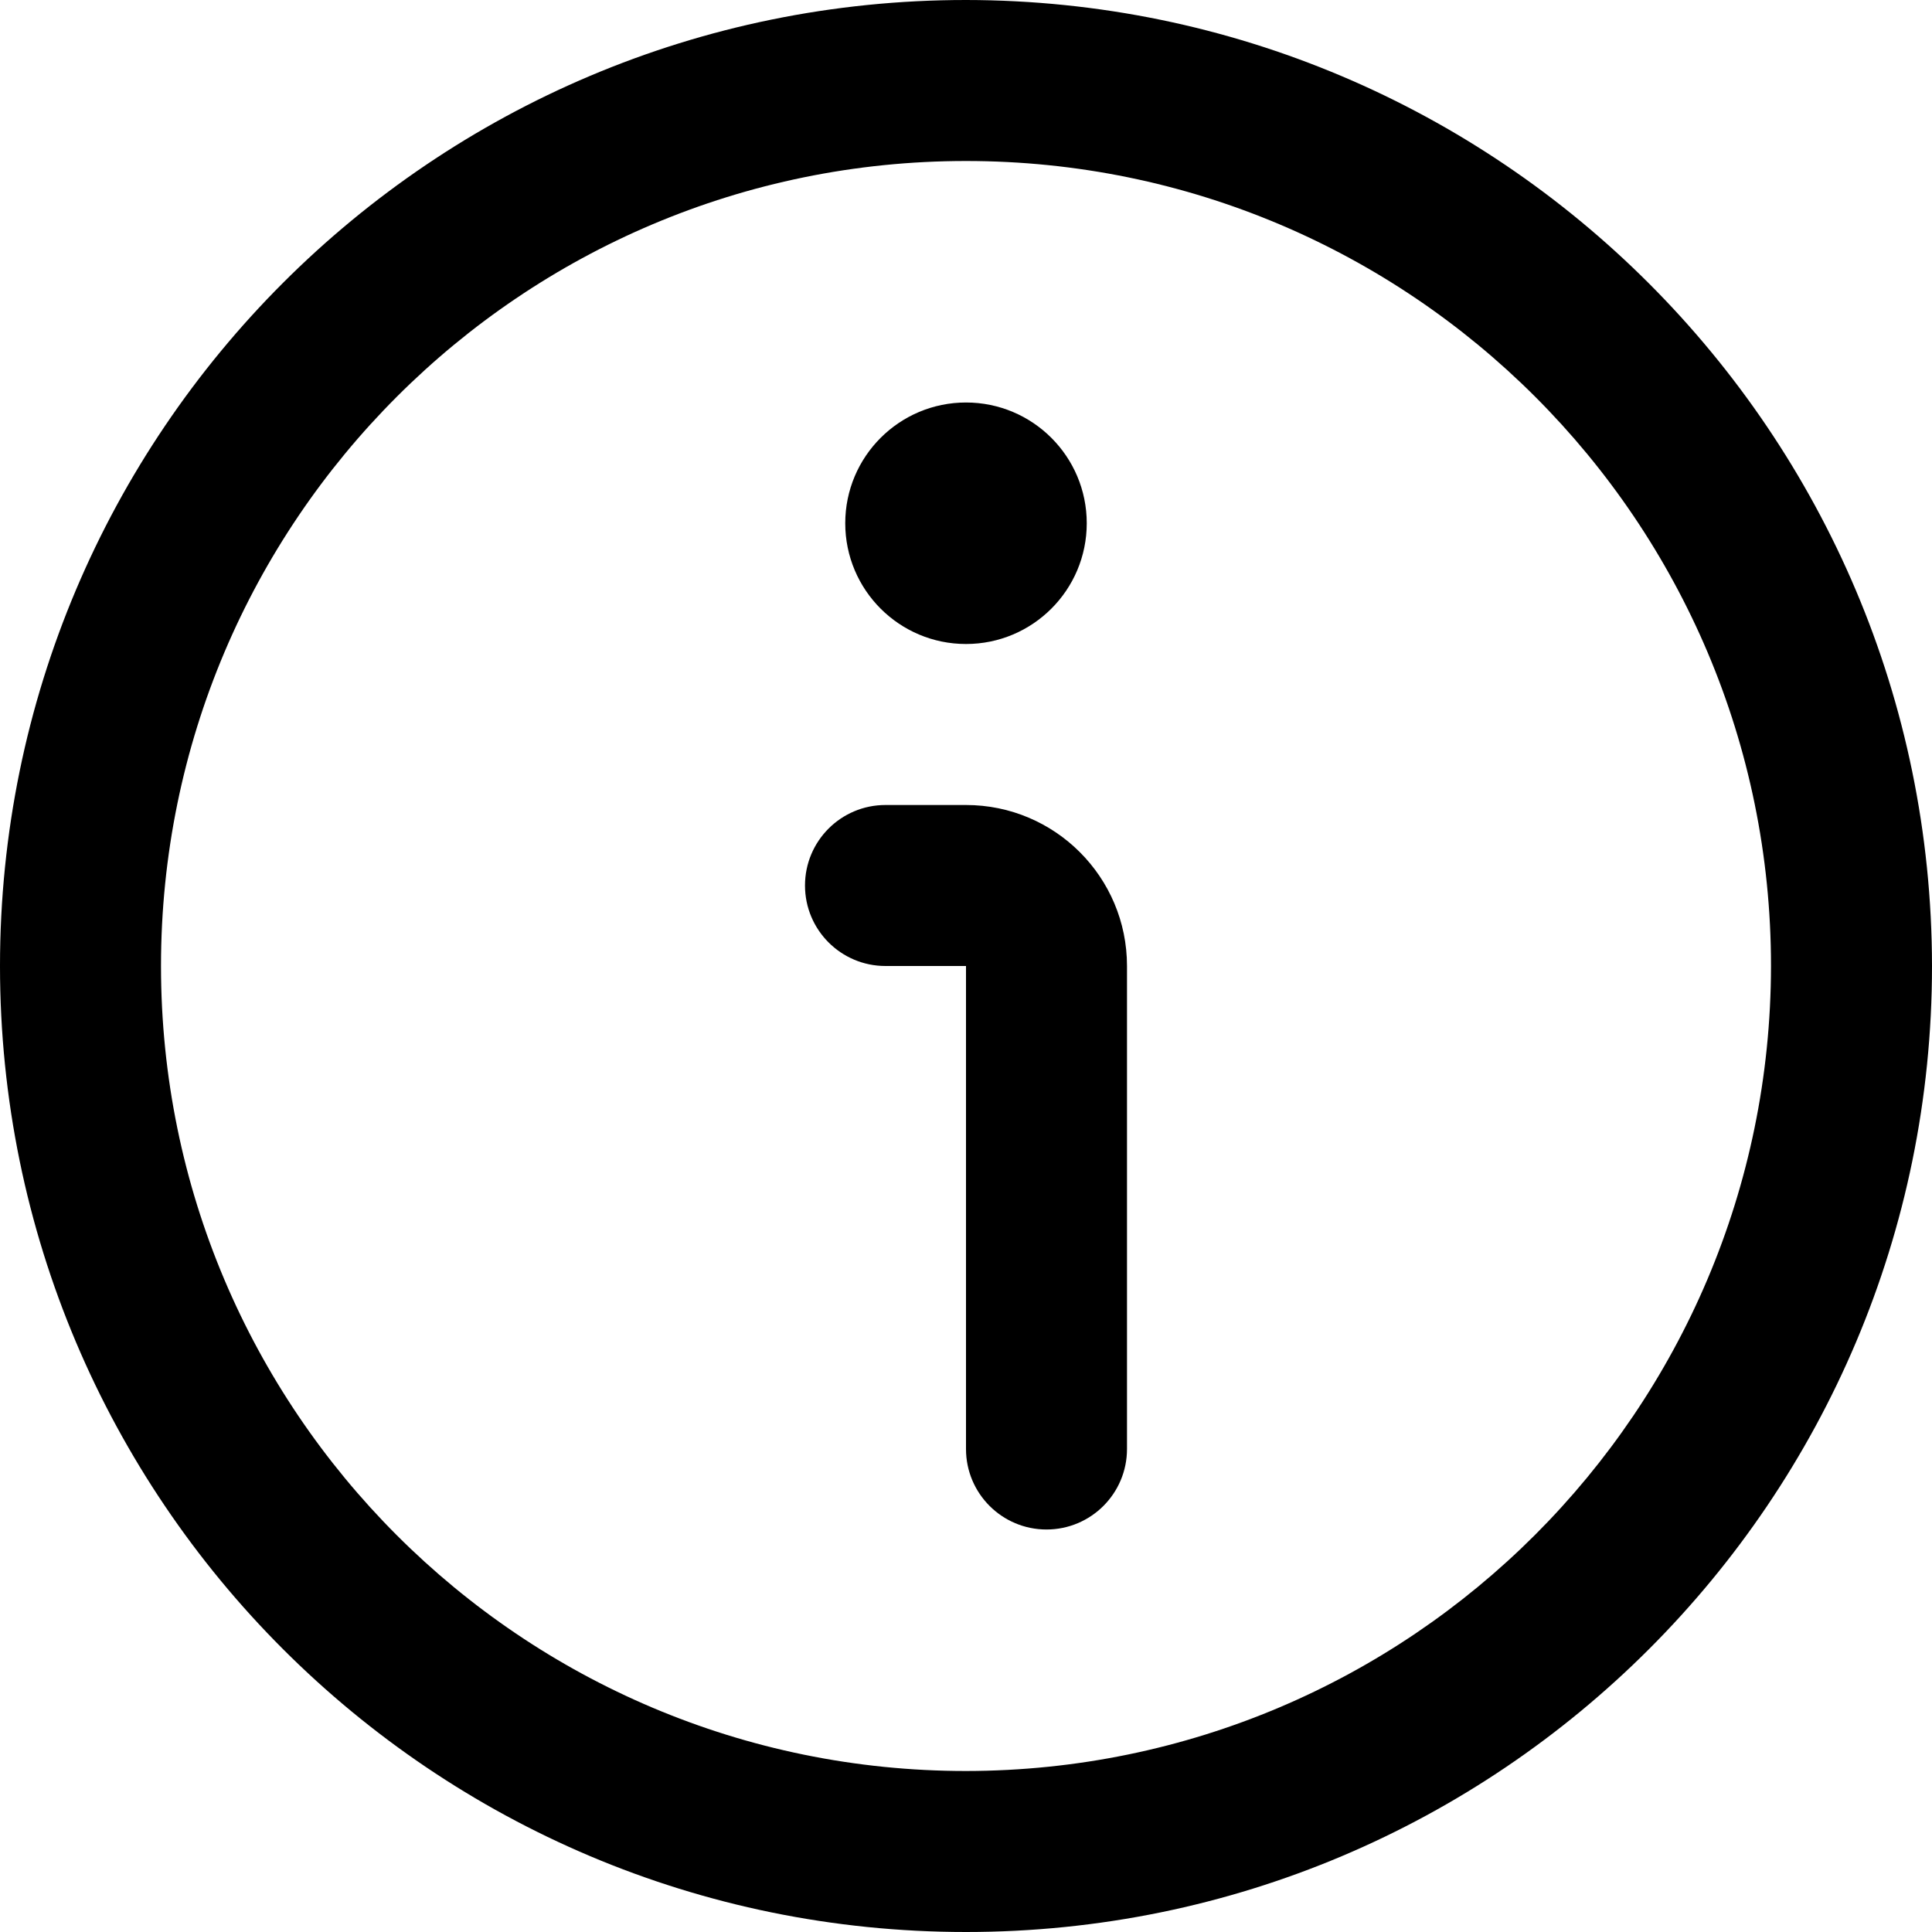
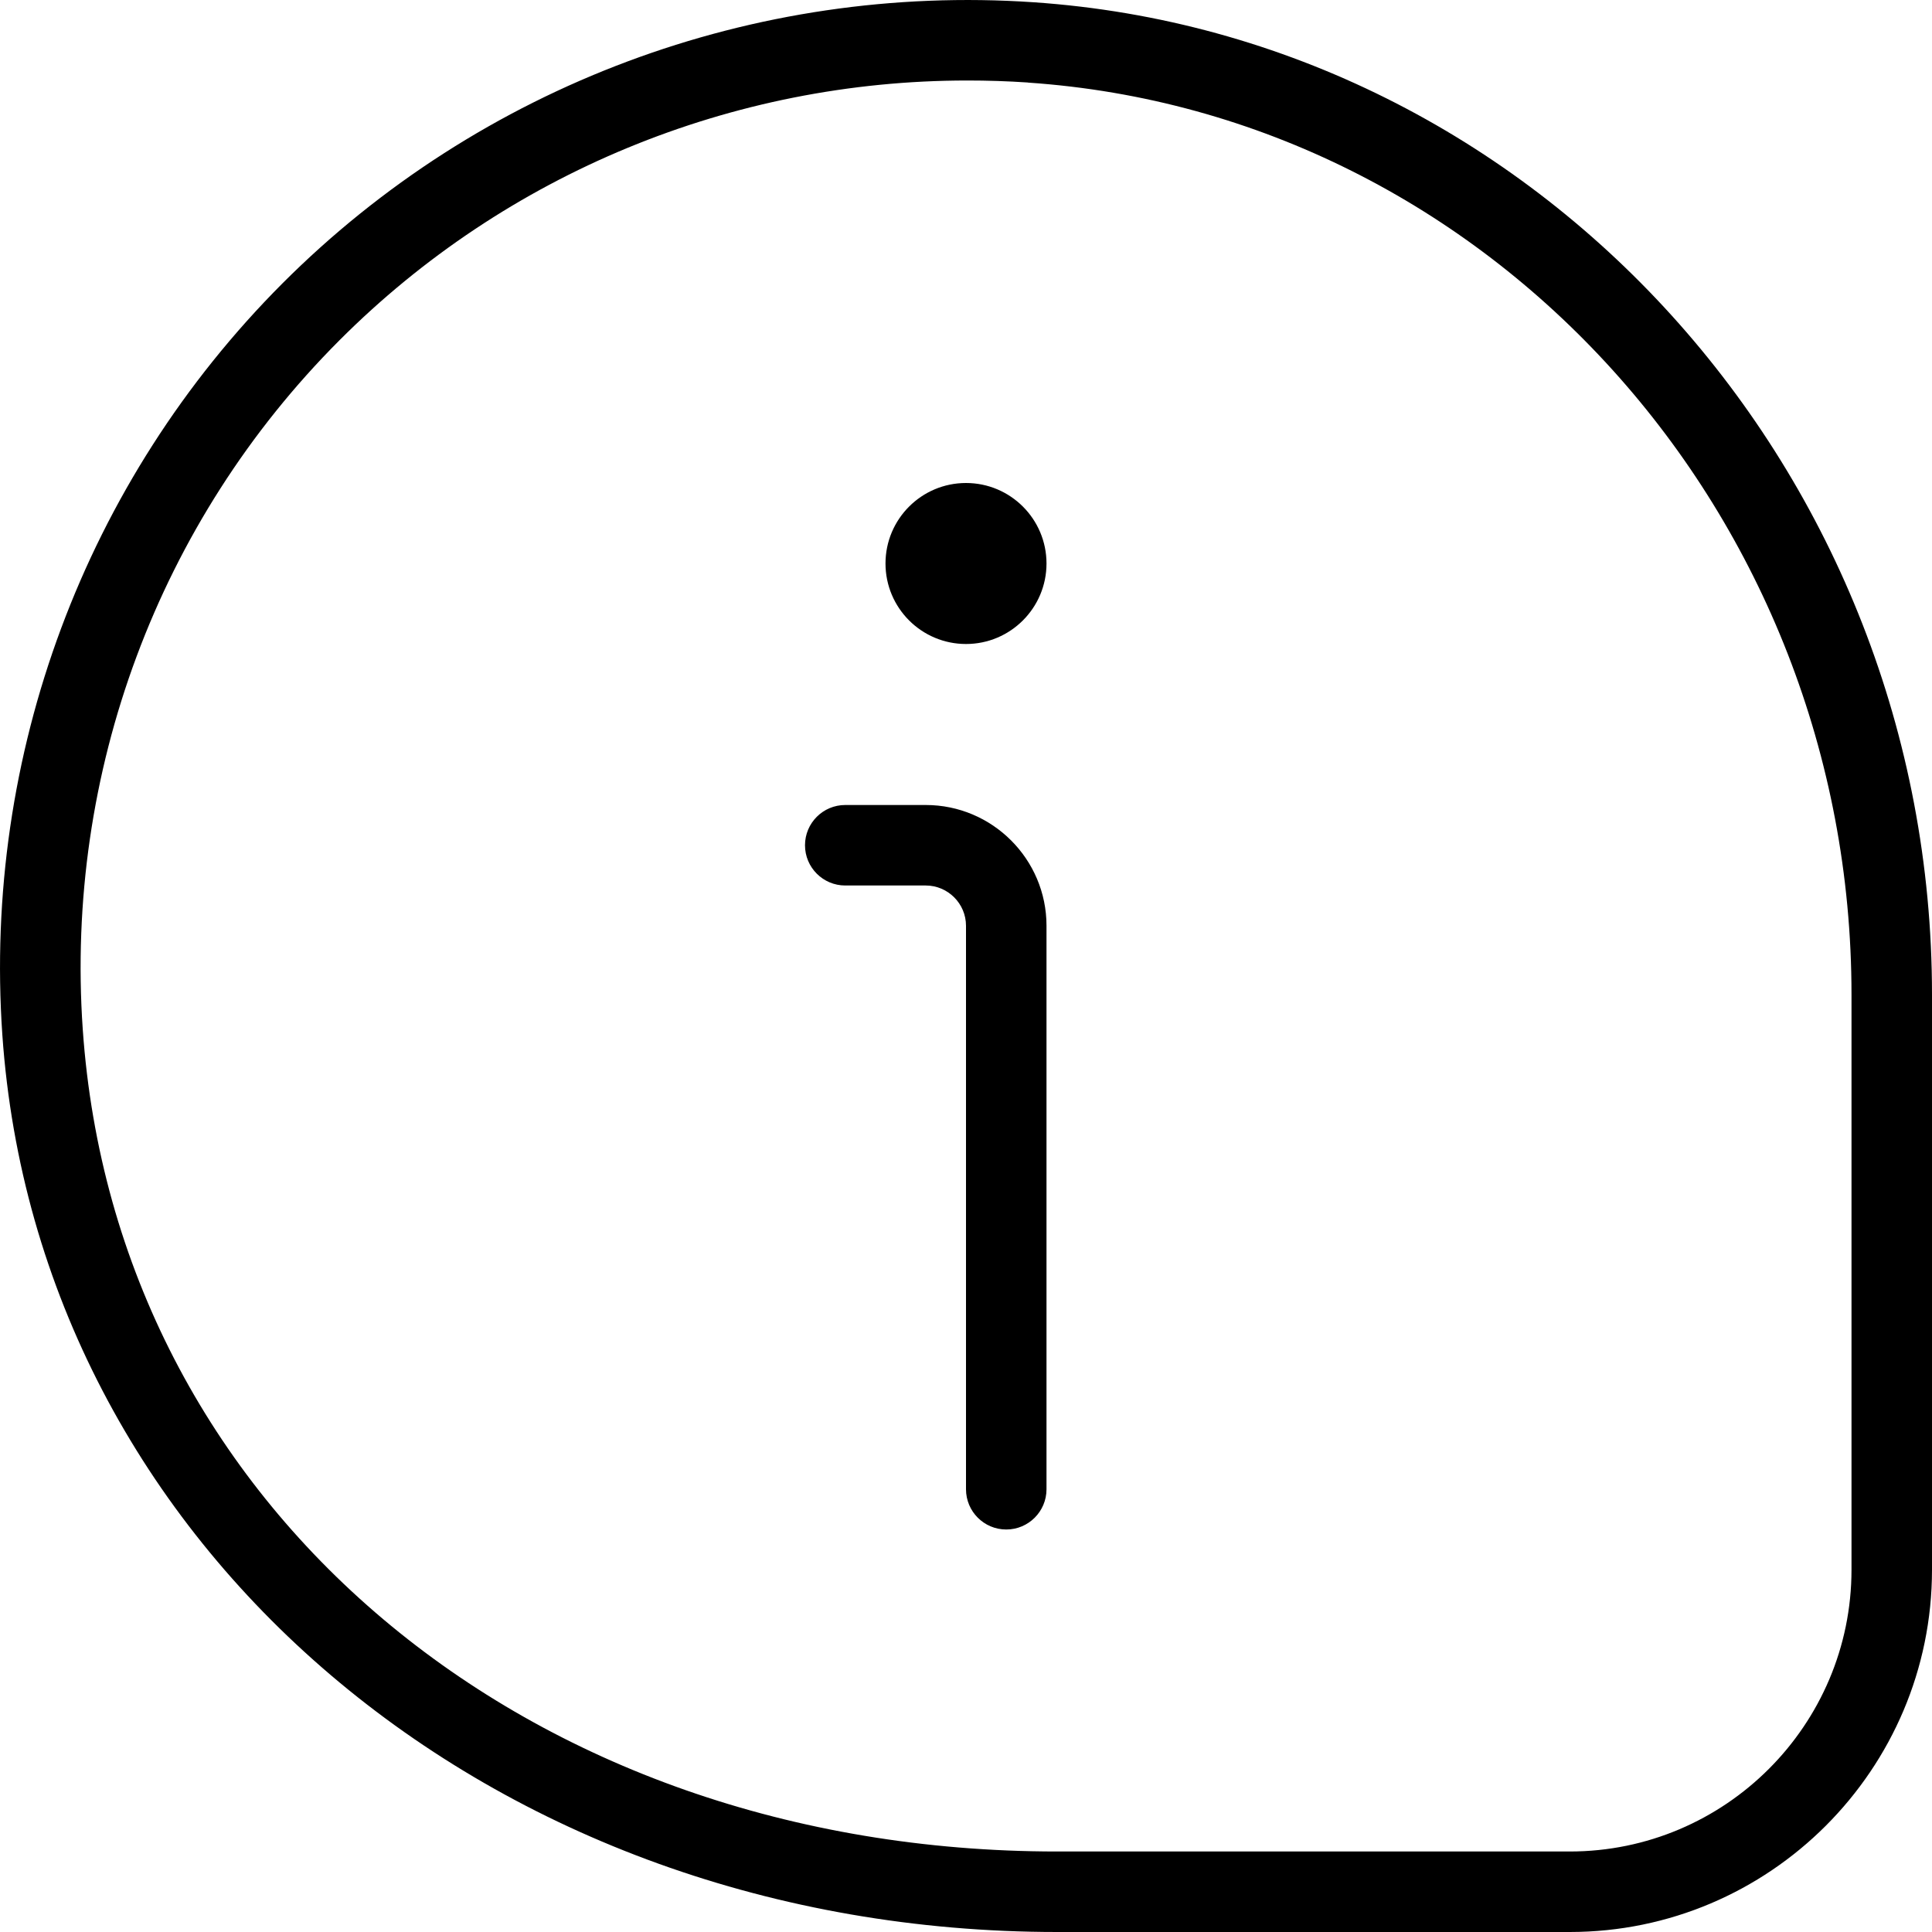
- <svg xmlns="http://www.w3.org/2000/svg" id="Outline" viewBox="0 0 24 24" width="512" height="512">
-   <path d="M12,0A12,12,0,1,0,24,12,12.013,12.013,0,0,0,12,0Zm0,22A10,10,0,1,1,22,12,10.011,10.011,0,0,1,12,22Z" />
-   <path d="M12,10H11a1,1,0,0,0,0,2h1v6a1,1,0,0,0,2,0V12A2,2,0,0,0,12,10Z" />
-   <circle cx="12" cy="6.5" r="1.5" />
+ <svg xmlns="http://www.w3.org/2000/svg" id="Layer_1" data-name="Layer 1" viewBox="0 0 24 24" width="512" height="512">
+   <path d="m13,7c0,.552-.448,1-1,1s-1-.448-1-1,.448-1,1-1,1,.448,1,1Zm11,12.5v-7.145C24,5.869,19.097.454,12.838.028c-3.469-.236-6.876,1.036-9.329,3.492C1.057,5.977-.211,9.378.029,12.854c.441,6.354,6.074,11.146,13.104,11.146h6.367c2.481,0,4.5-2.019,4.5-4.5ZM12.77,1.026c5.737.39,10.23,5.366,10.23,11.329v7.145c0,1.93-1.57,3.5-3.5,3.5h-6.367c-6.604,0-11.695-4.296-12.105-10.214-.221-3.188.941-6.308,3.189-8.559,2.07-2.073,4.878-3.227,7.8-3.227.25,0,.502.008.753.025Zm.23,17.474v-7c0-.827-.673-1.5-1.5-1.5h-1c-.276,0-.5.224-.5.5s.224.5.5.5h1c.275,0,.5.225.5.5v7c0,.276.224.5.5.5s.5-.224.5-.5Z" />
</svg>
